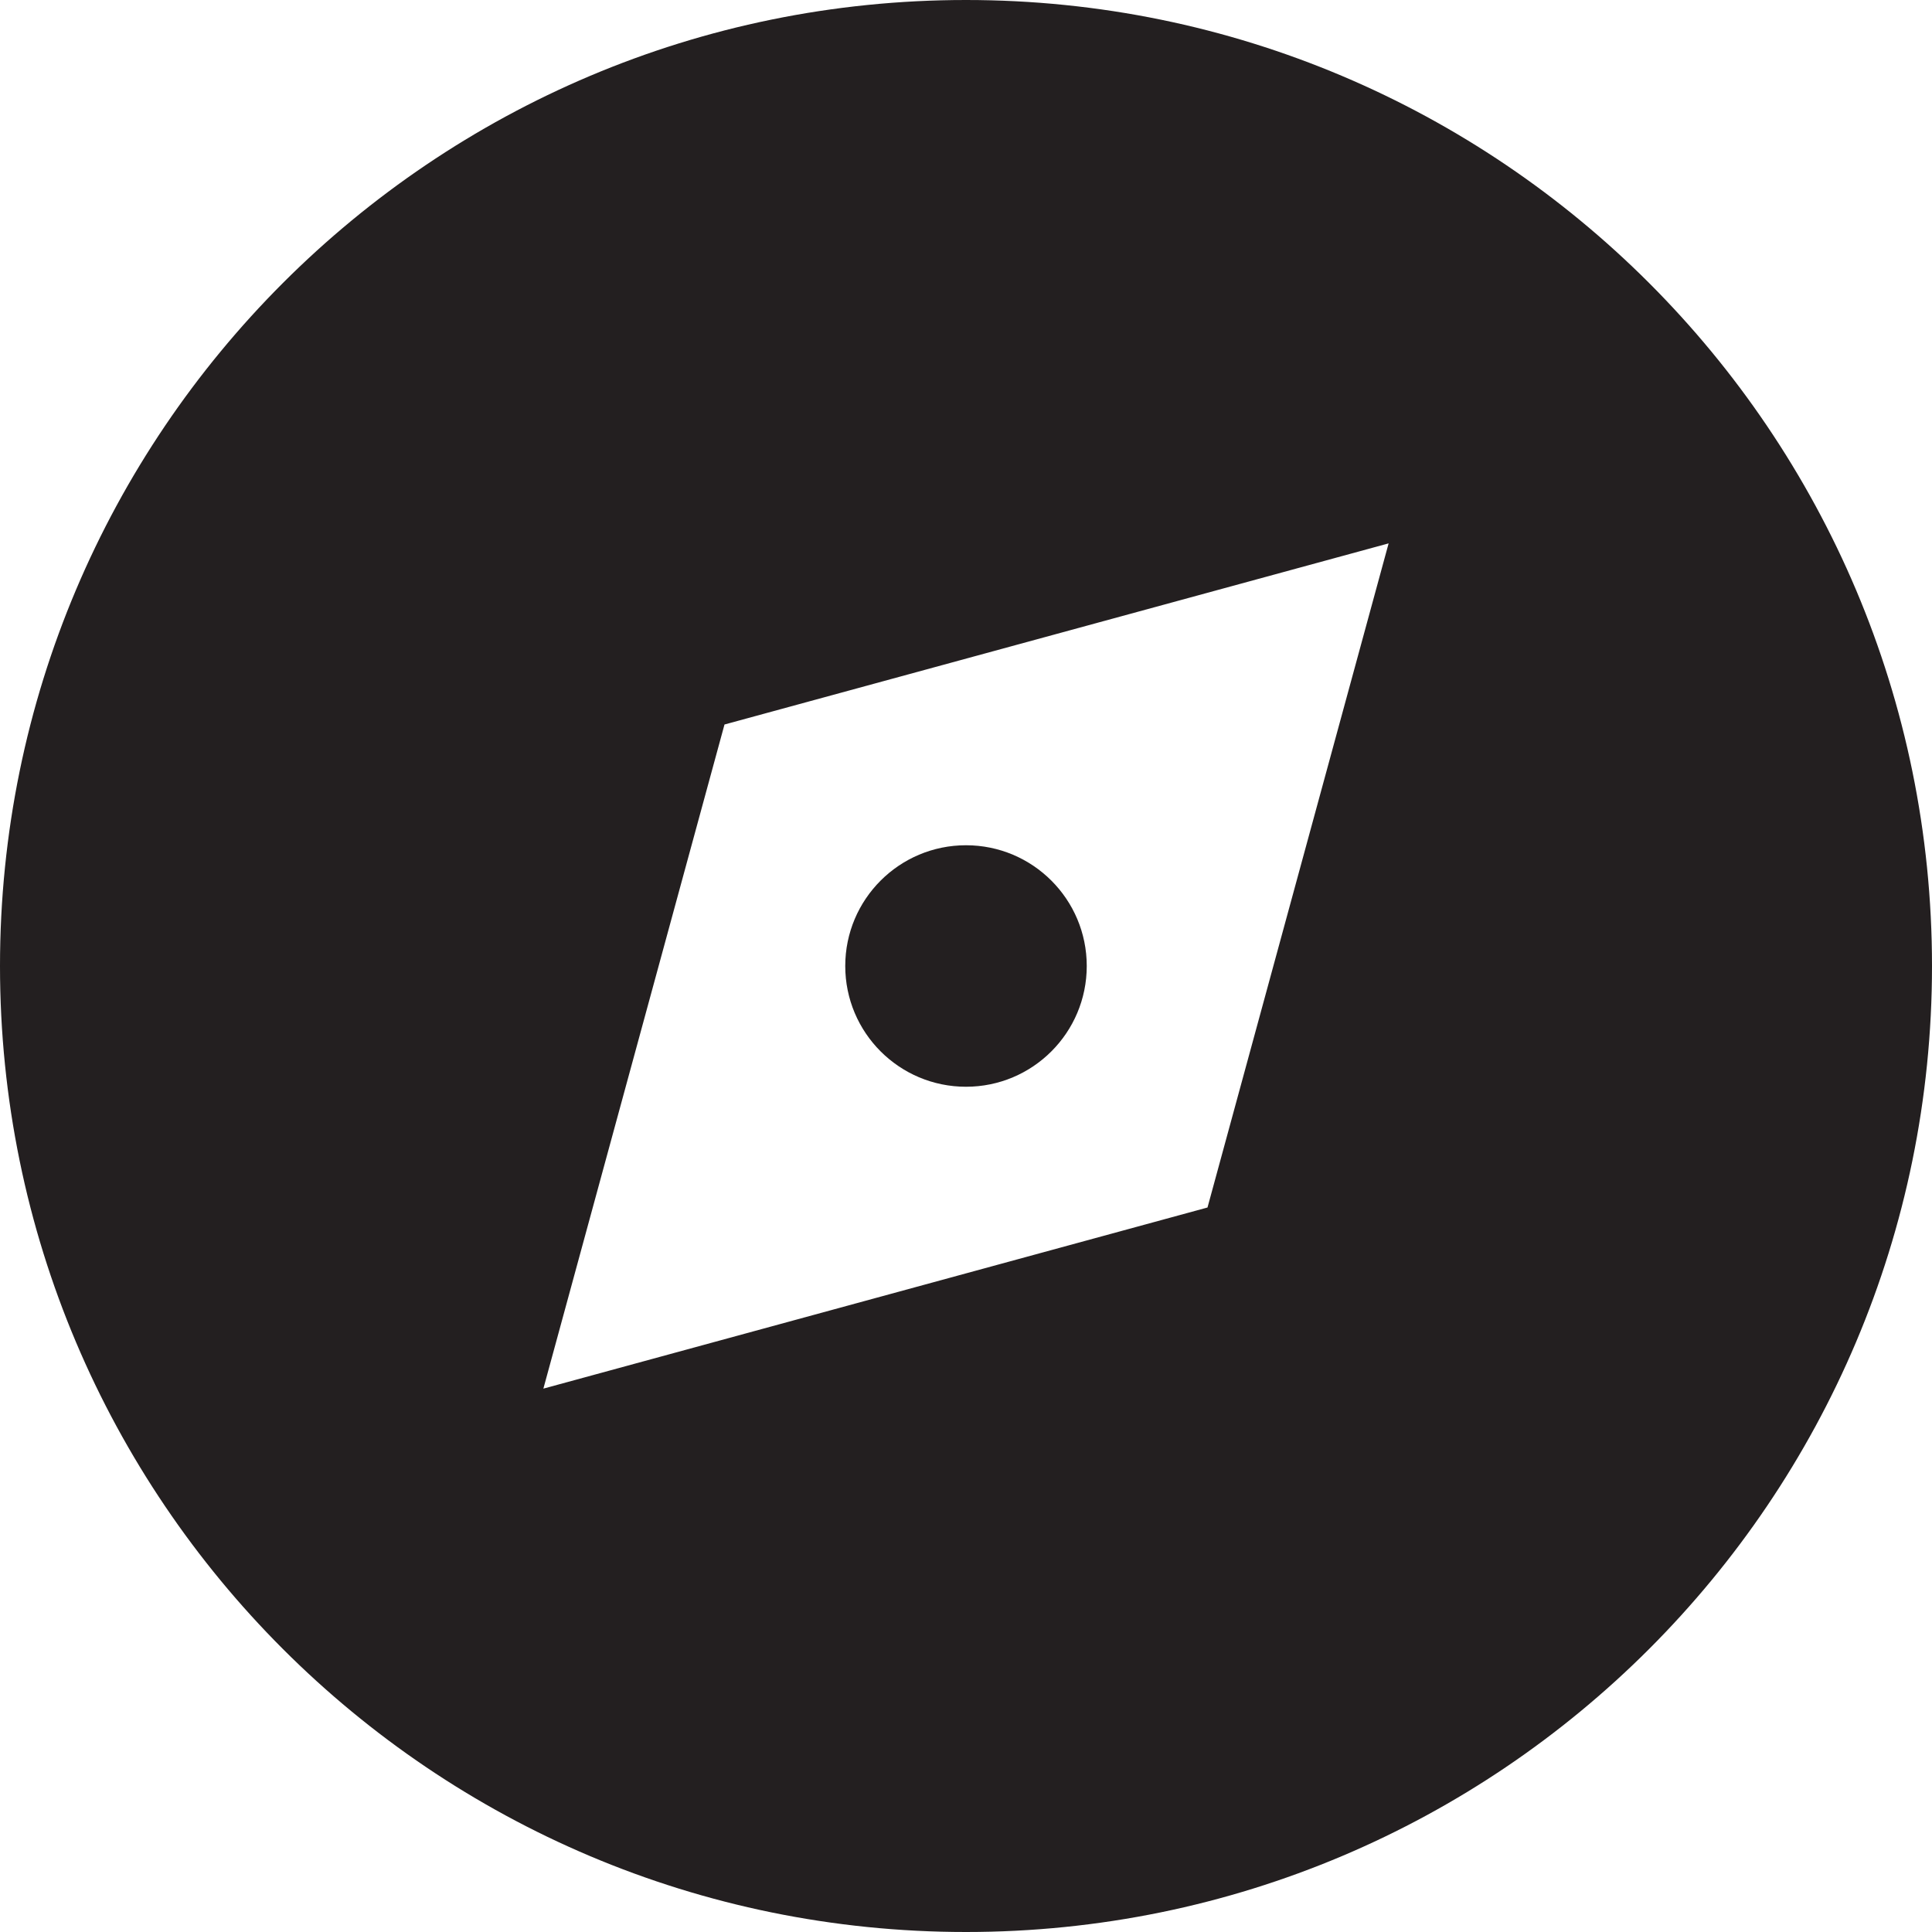
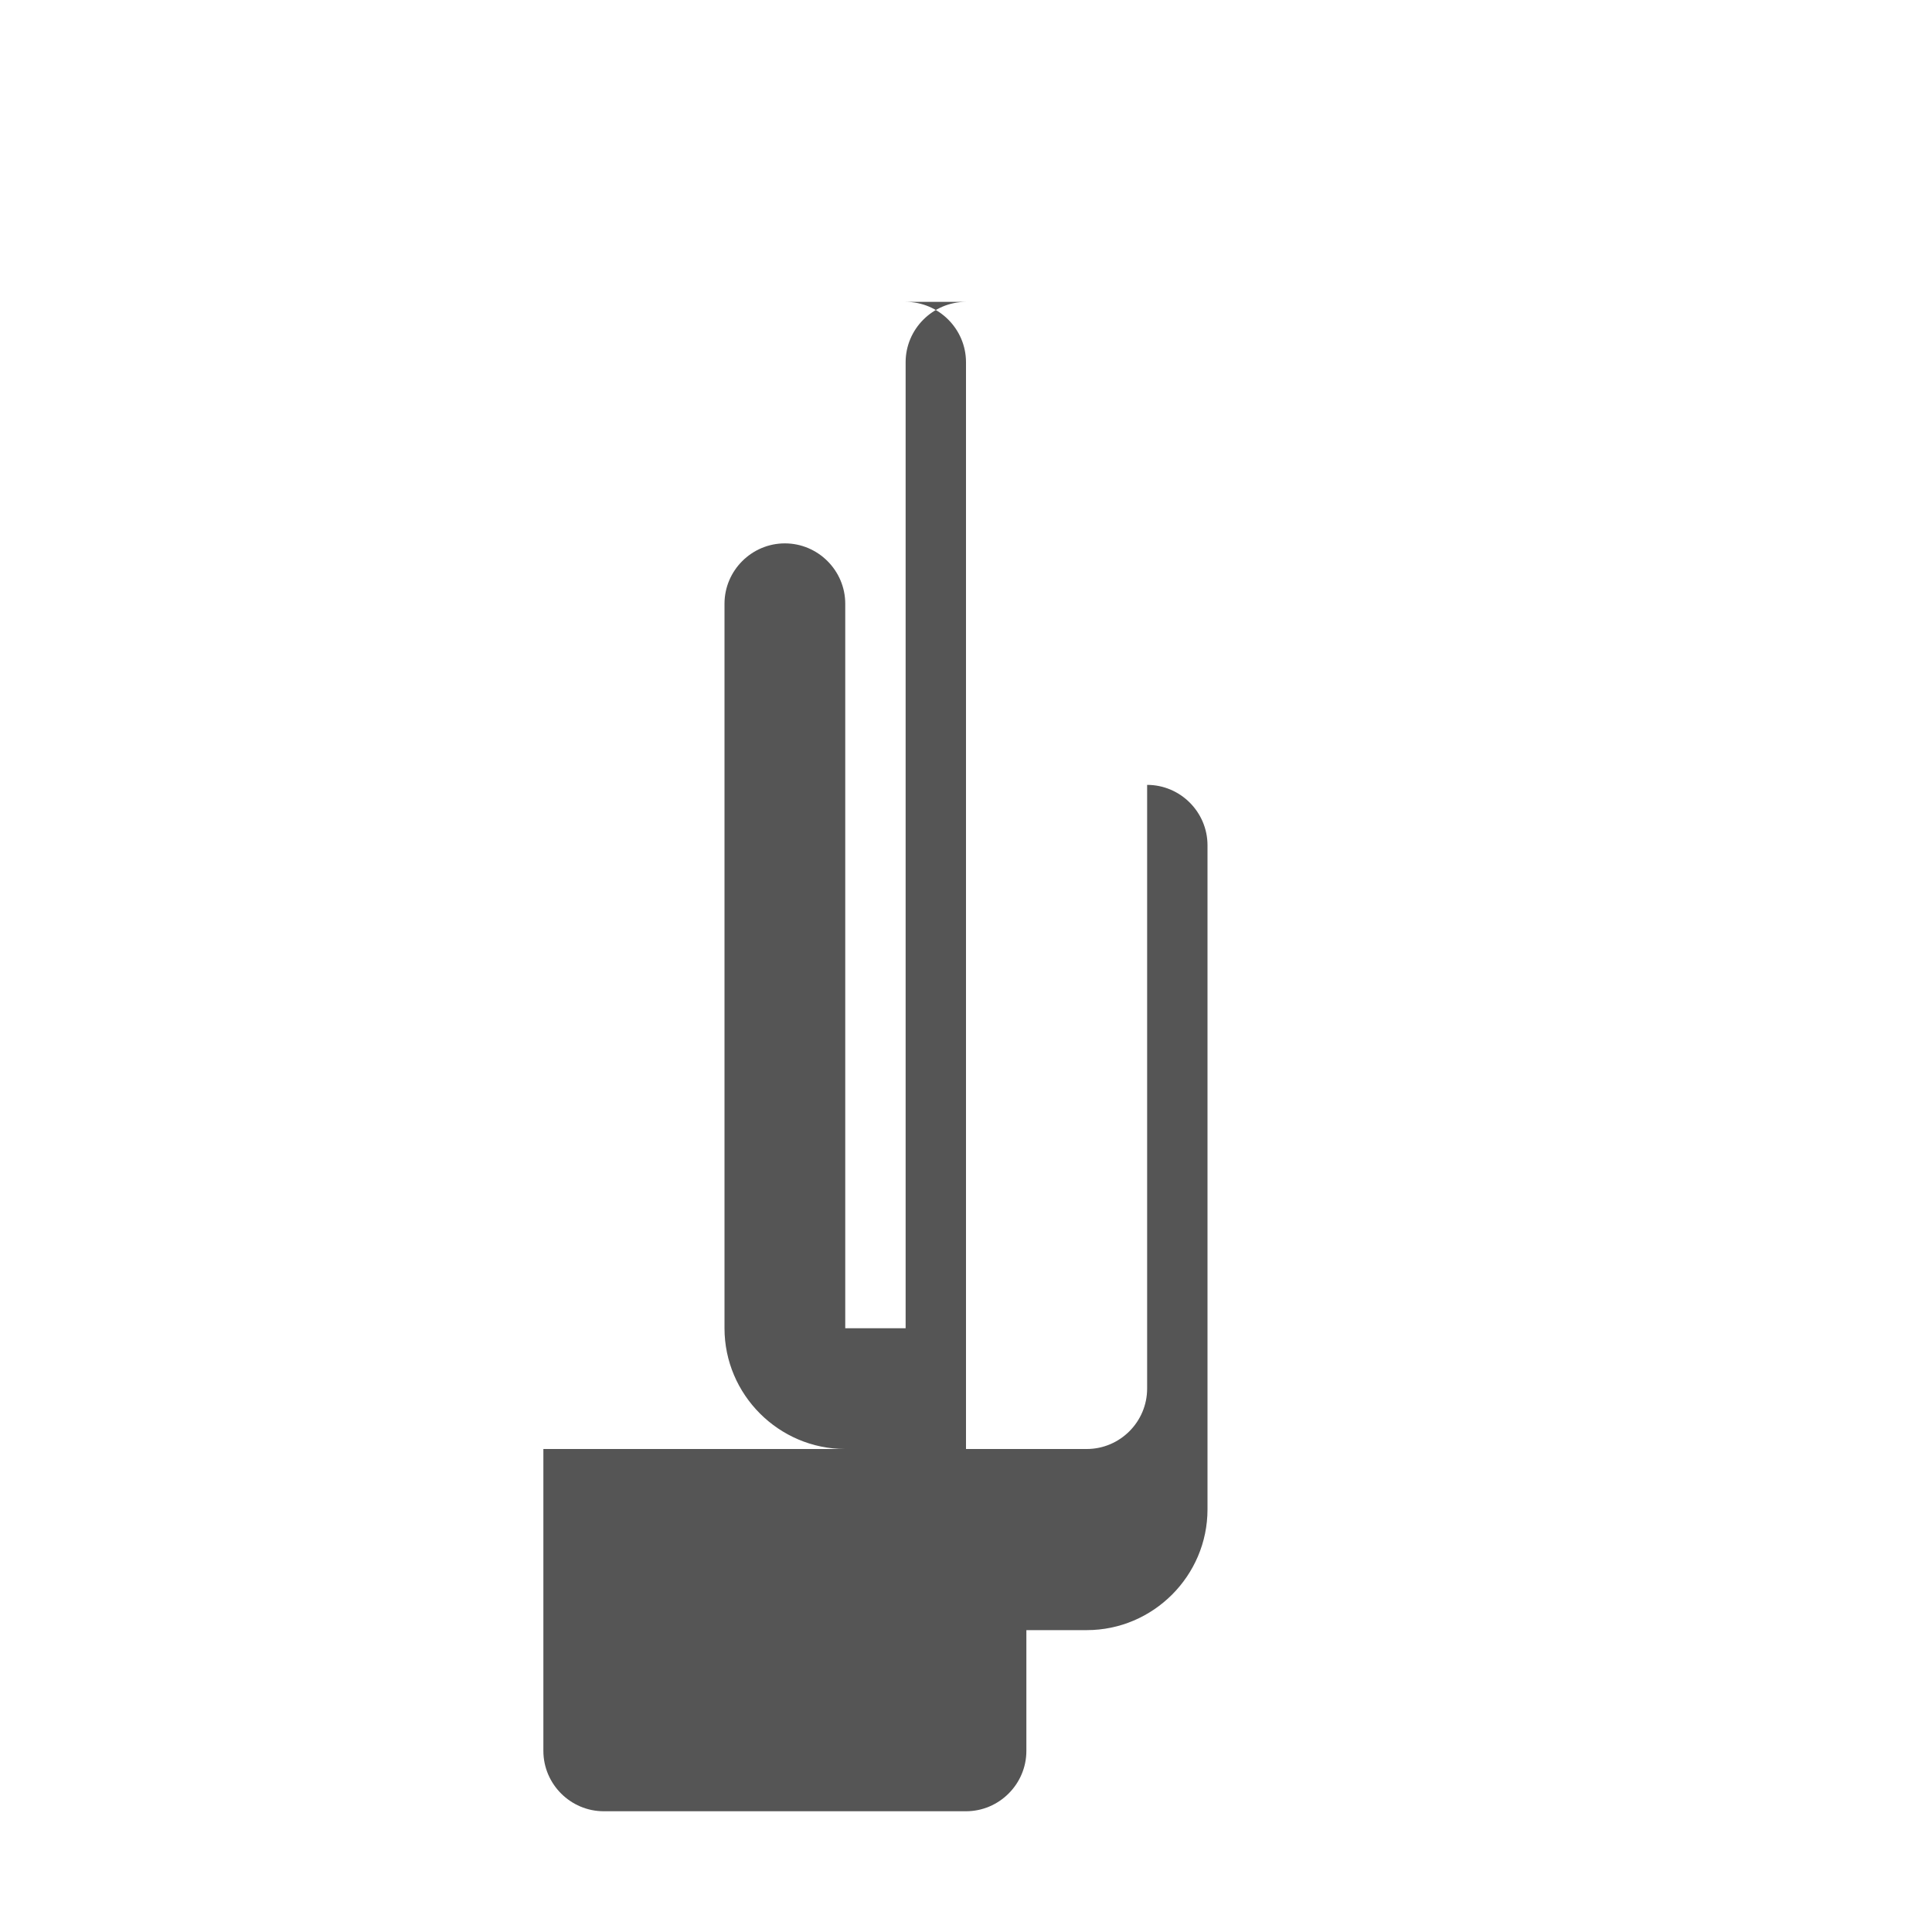
- <svg xmlns="http://www.w3.org/2000/svg" version="1.0" id="Layer_1" width="800px" height="800px" viewBox="0 0 64 64" enable-background="new 0 0 64 64" xml:space="preserve">
-   <g>
-     <circle fill="#231F20" cx="32" cy="32" r="4" />
-     <path fill="#231F20" d="M32,0C14.328,0,0,14.328,0,32s14.328,32,32,32s32-14.328,32-32S49.672,0,32,0z M40,40l-22,6l6-22l22-6   L40,40z" />
-   </g>
+ <svg xmlns="http://www.w3.org/2000/svg" viewBox="0 0 64 64" width="64" height="64" fill="none">
+   <path d="M30 10C31.1 10 32 10.9 32 12V48H28C25.8 48 24 46.2 24 44V20C24 18.9 24.9 18 26 18C27.1 18 28 18.9 28 20V44H30V12C30 10.9 30.9 10 32 10ZM38 26C39.1 26 40 26.9 40 28V50C40 52.2 38.2 54 36 54H34C34 56.2 34 58 34 58C34 59.1 33.1 60 32 60H20C18.9 60 18 59.1 18 58C18 52.4 18 48 18 48H36C37.1 48 38 47.1 38 46V26Z" fill="#555" />
</svg>
